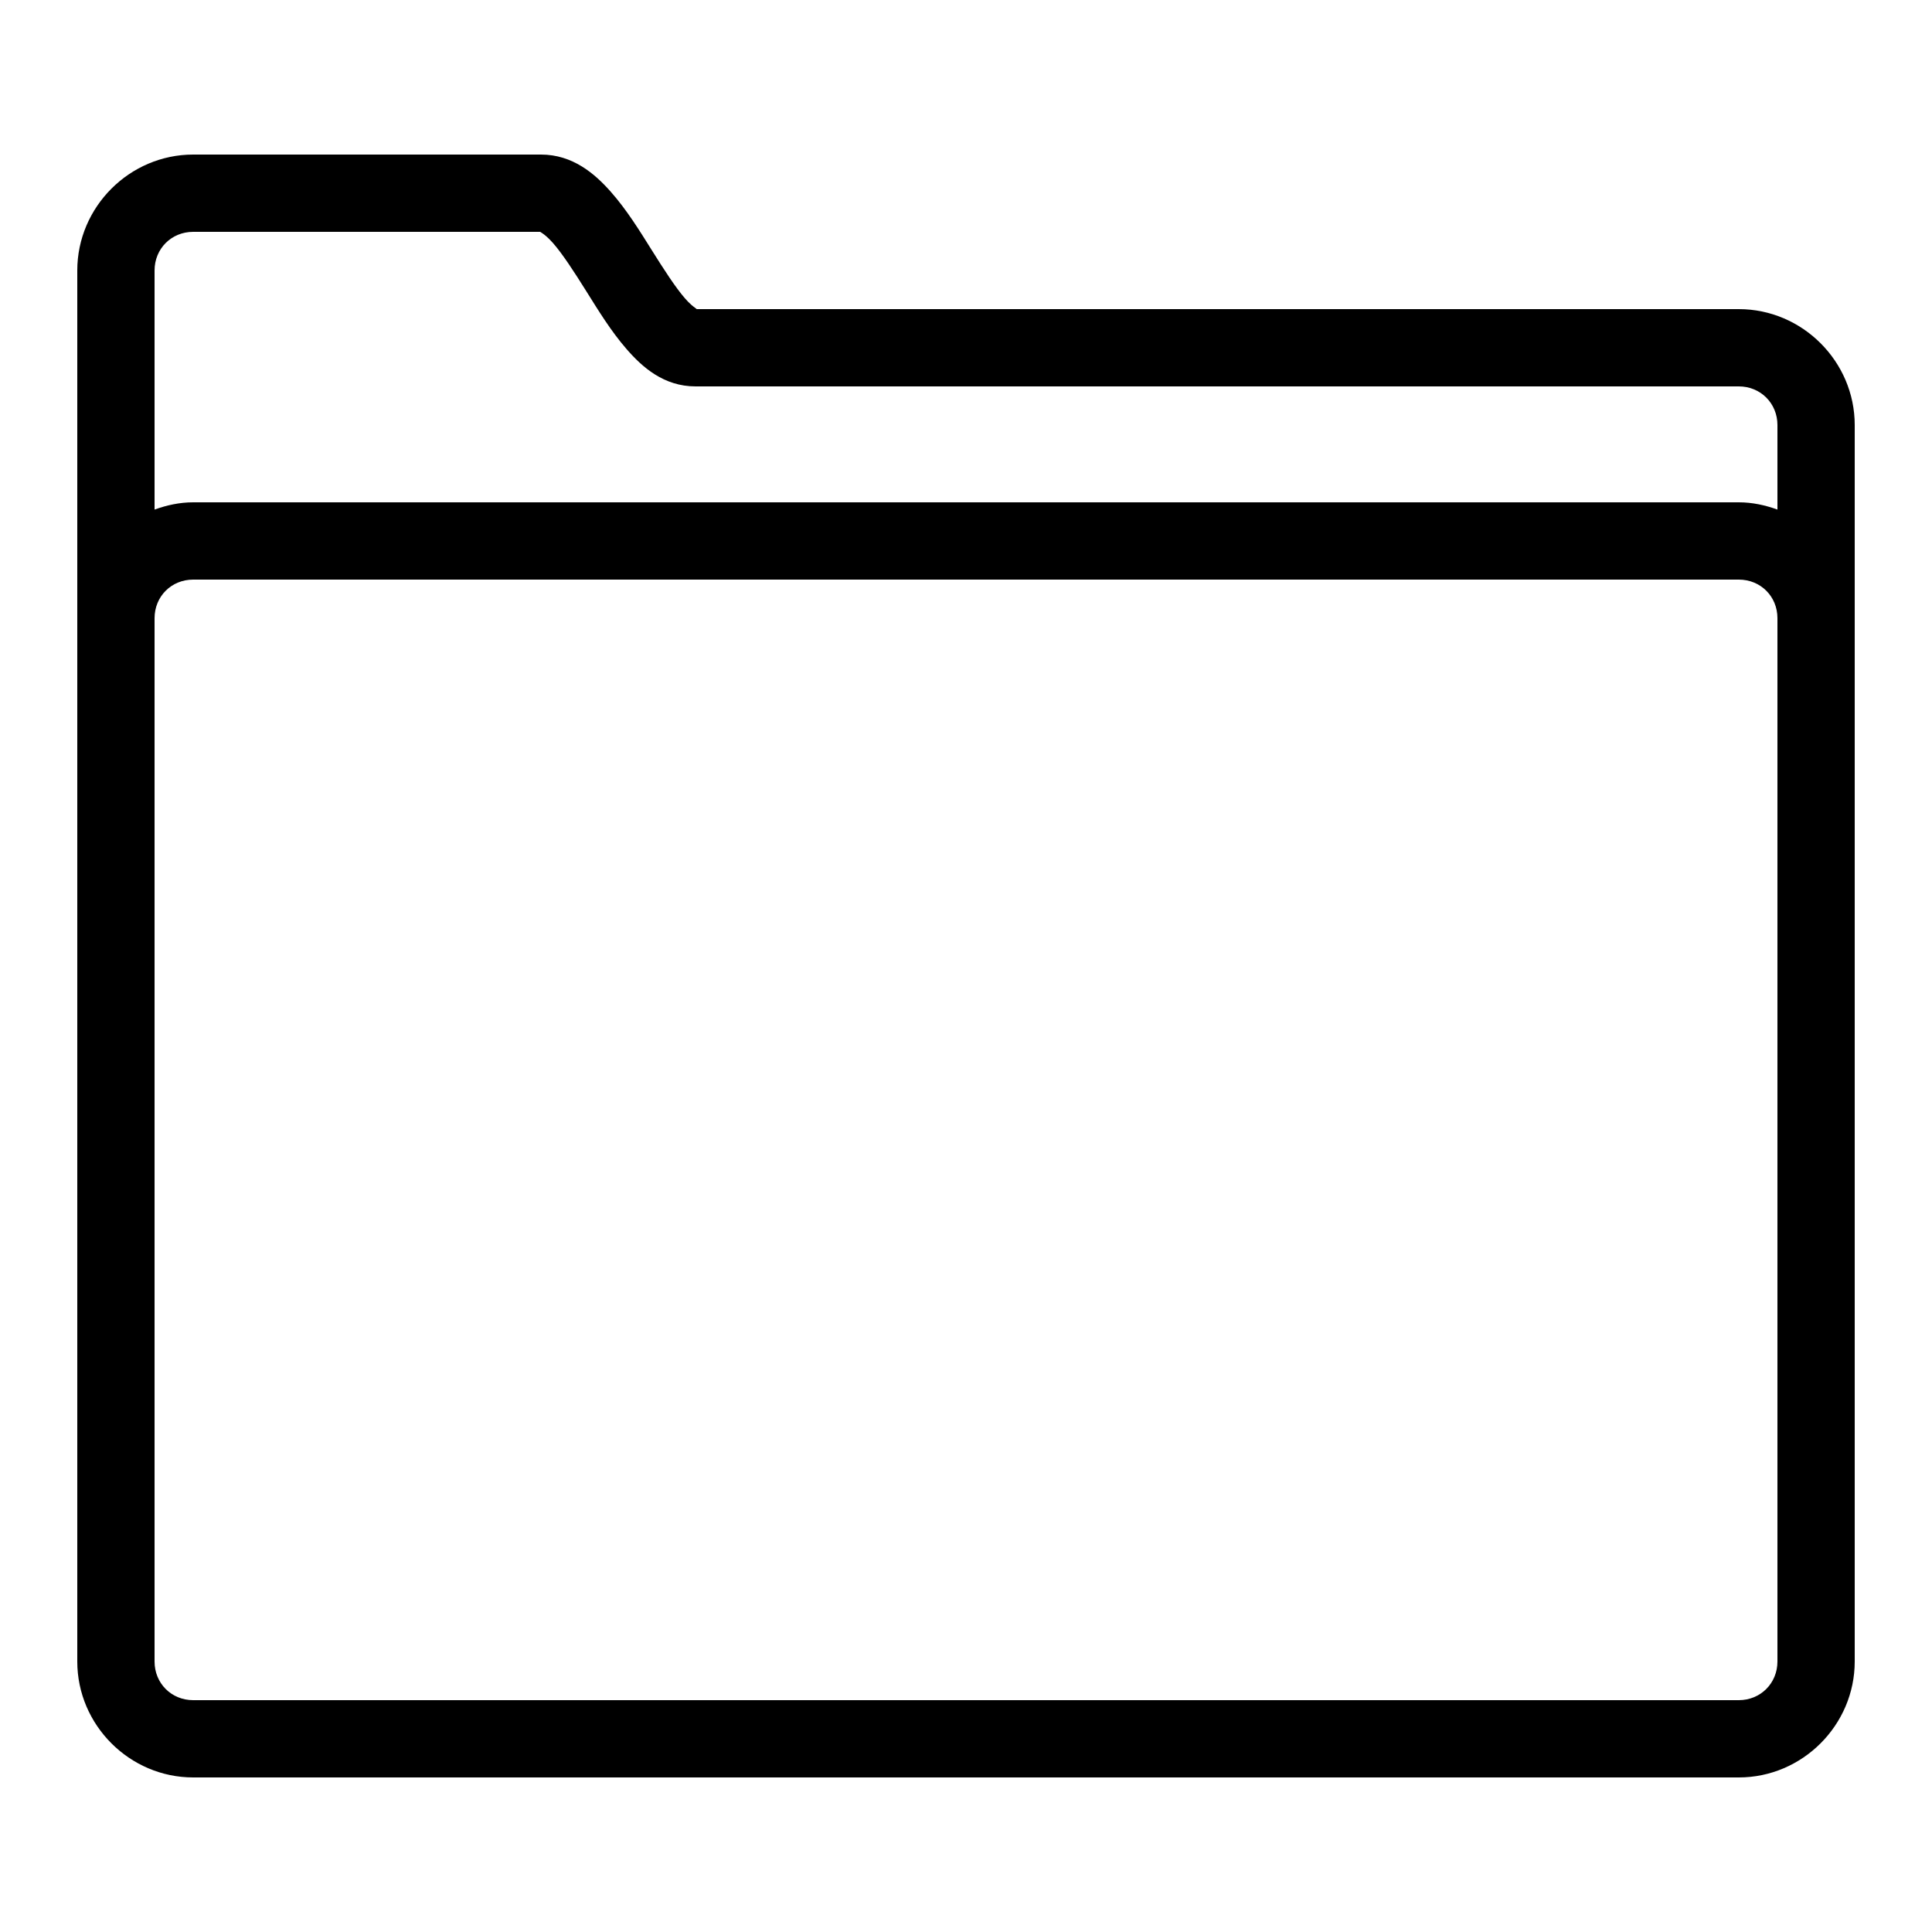
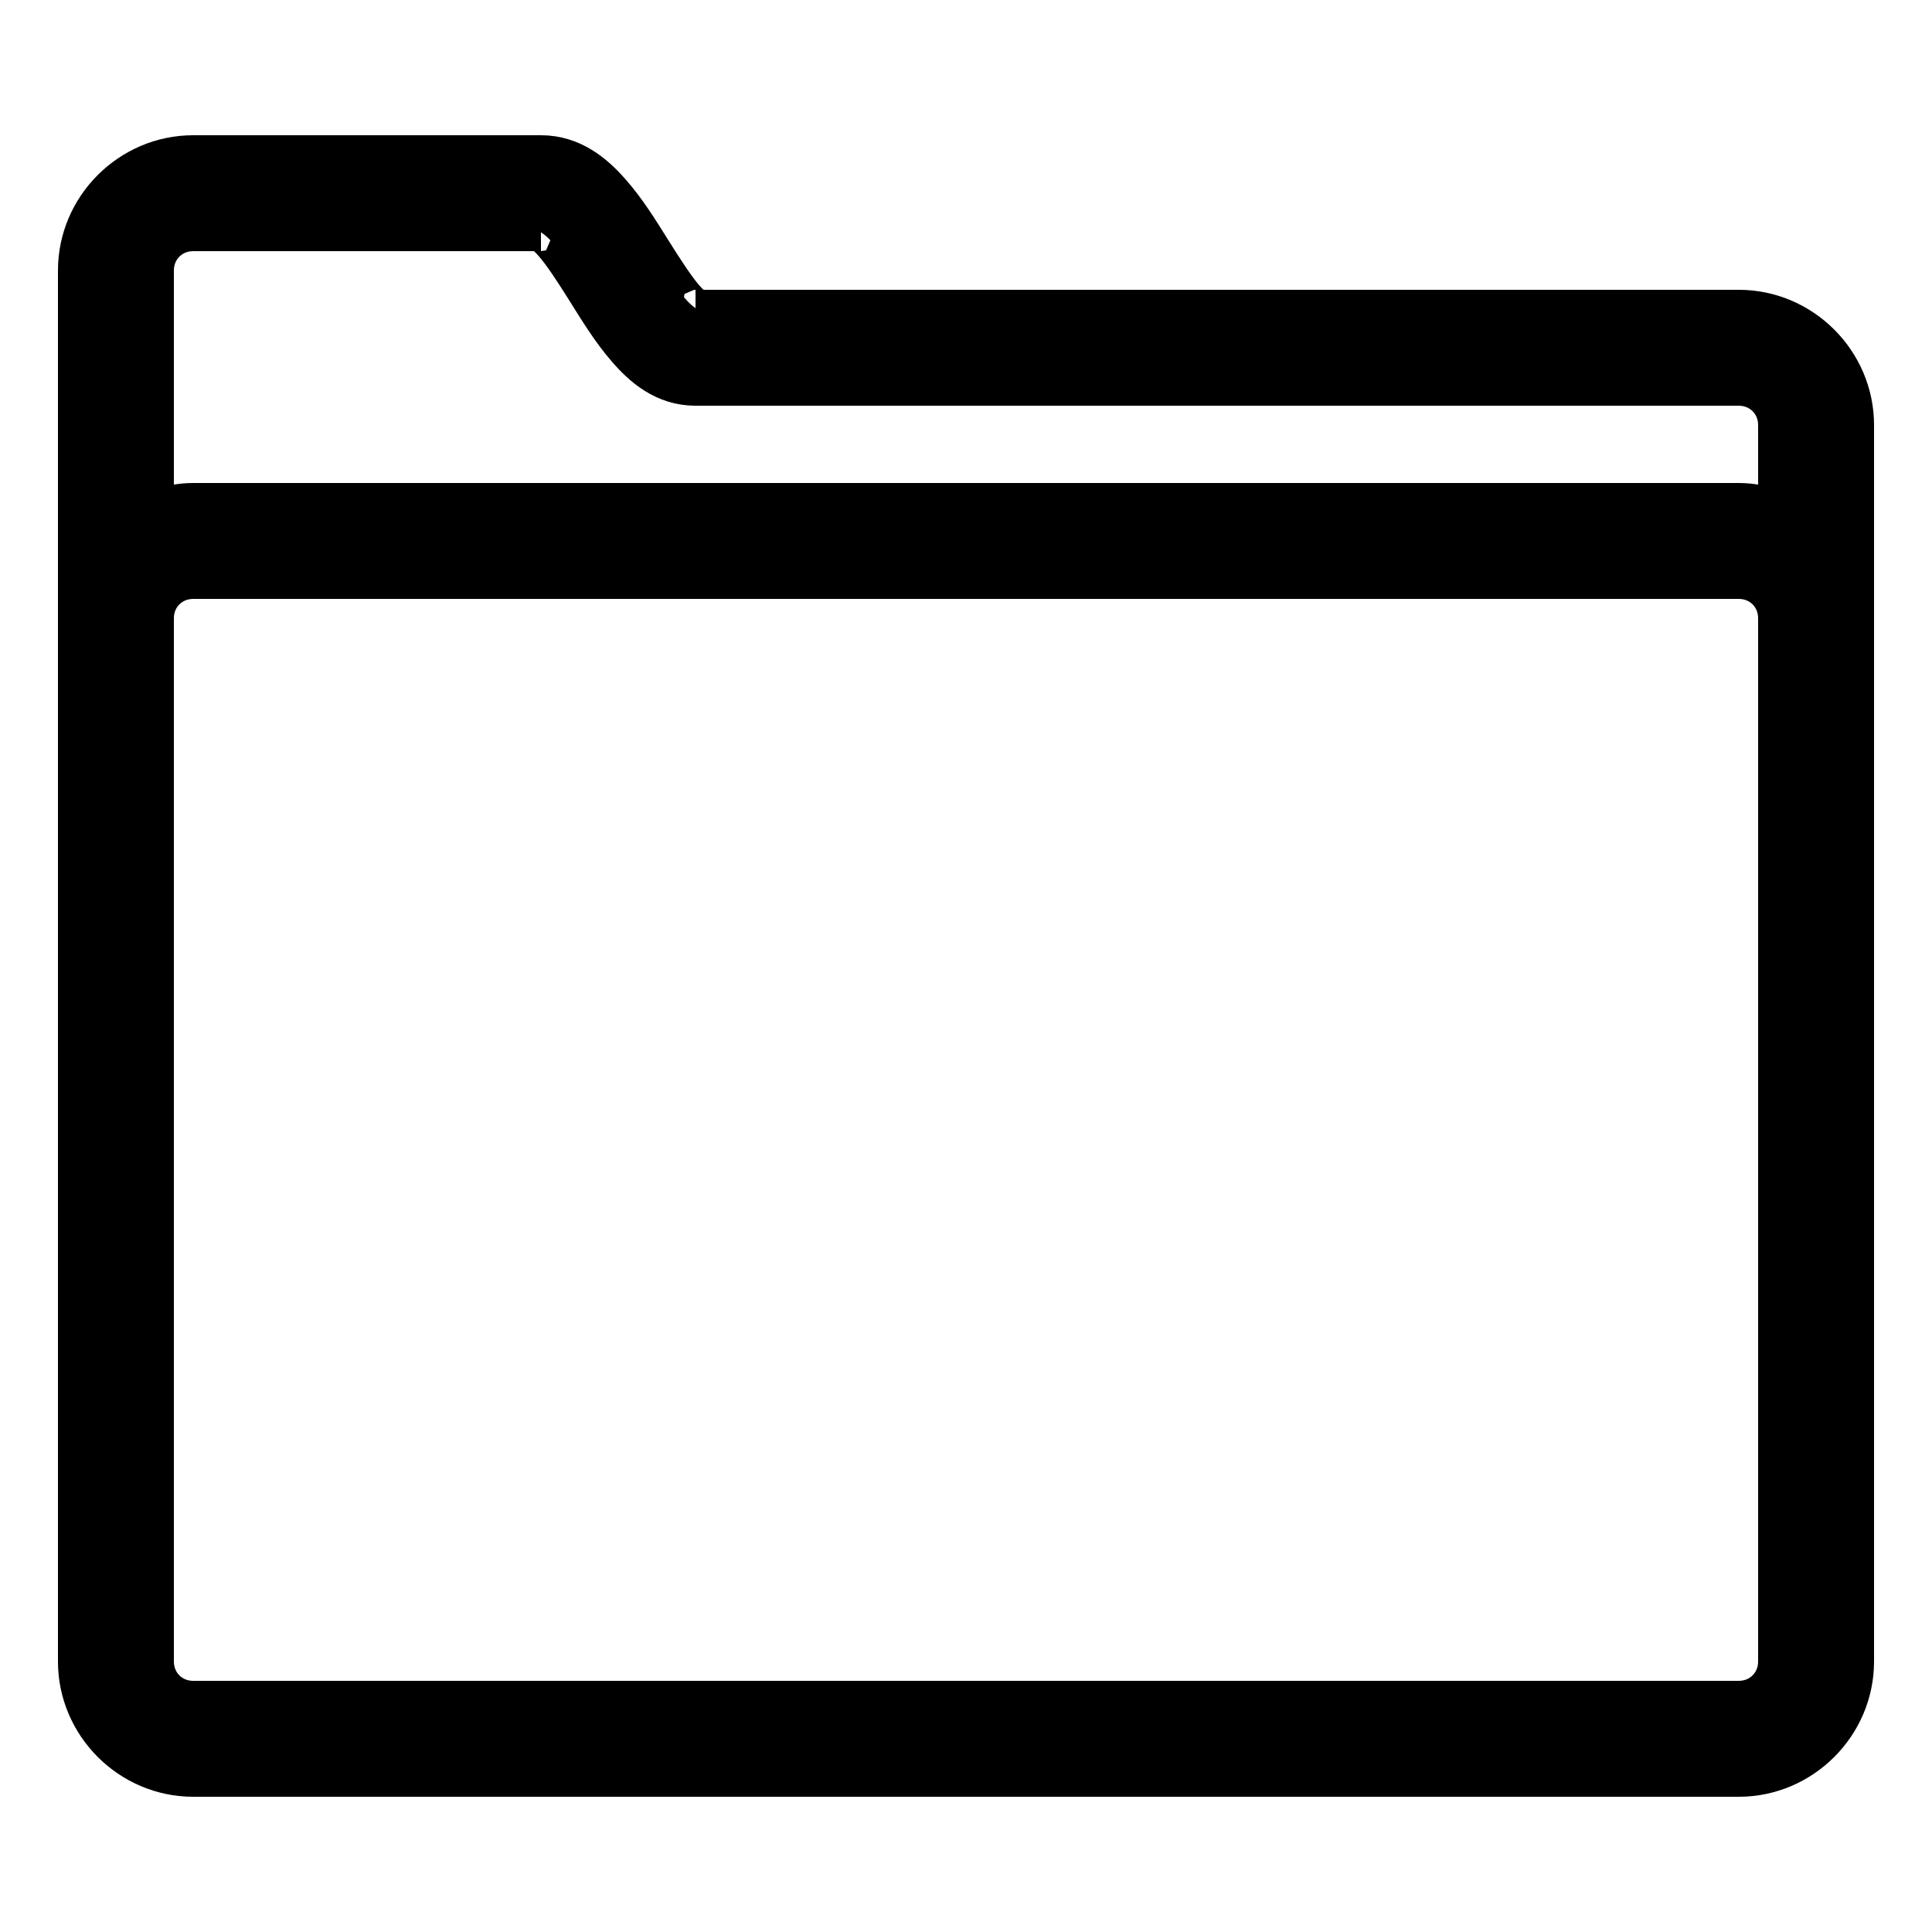
- <svg xmlns="http://www.w3.org/2000/svg" viewBox="0 0 50 50" width="50px" height="50px">
+ <svg xmlns="http://www.w3.org/2000/svg" viewBox="0 0 50 50" width="50px" height="50px" stroke="currentColor">
  <path d="M 5 4 C 3.354 4 2 5.356 2 7 L 2 16 L 2 26 L 2 43 C 2 44.644 3.354 46 5 46 L 45 46 C 46.645 46 48 44.645 48 43 L 48 26 L 48 16 L 48 11 C 48 9.355 46.645 8 45 8 L 18 8 C 18.087 8 17.969 8 17.725 7.719 C 17.48 7.437 17.179 6.97 16.865 6.469 C 16.551 5.968 16.222 5.433 15.807 4.963 C 15.392 4.493 14.819 4 14 4 L 5 4 z M 5 6 L 14 6 C 13.939 6 14.061 6.007 14.309 6.287 C 14.556 6.567 14.857 7.032 15.17 7.531 C 15.483 8.03 15.806 8.563 16.213 9.031 C 16.619 9.5 17.179 10 18 10 L 45 10 C 45.563 10 46 10.437 46 11 L 46 13.188 C 45.685 13.074 45.352 13 45 13 L 5 13 C 4.648 13 4.315 13.074 4 13.188 L 4 7 C 4 6.436 4.436 6 5 6 z M 5 15 L 45 15 C 45.565 15 46 15.435 46 16 L 46 26 L 46 43 C 46 43.563 45.563 44 45 44 L 5 44 C 4.436 44 4 43.564 4 43 L 4 26 L 4 16 C 4 15.435 4.435 15 5 15 z" />
</svg>
